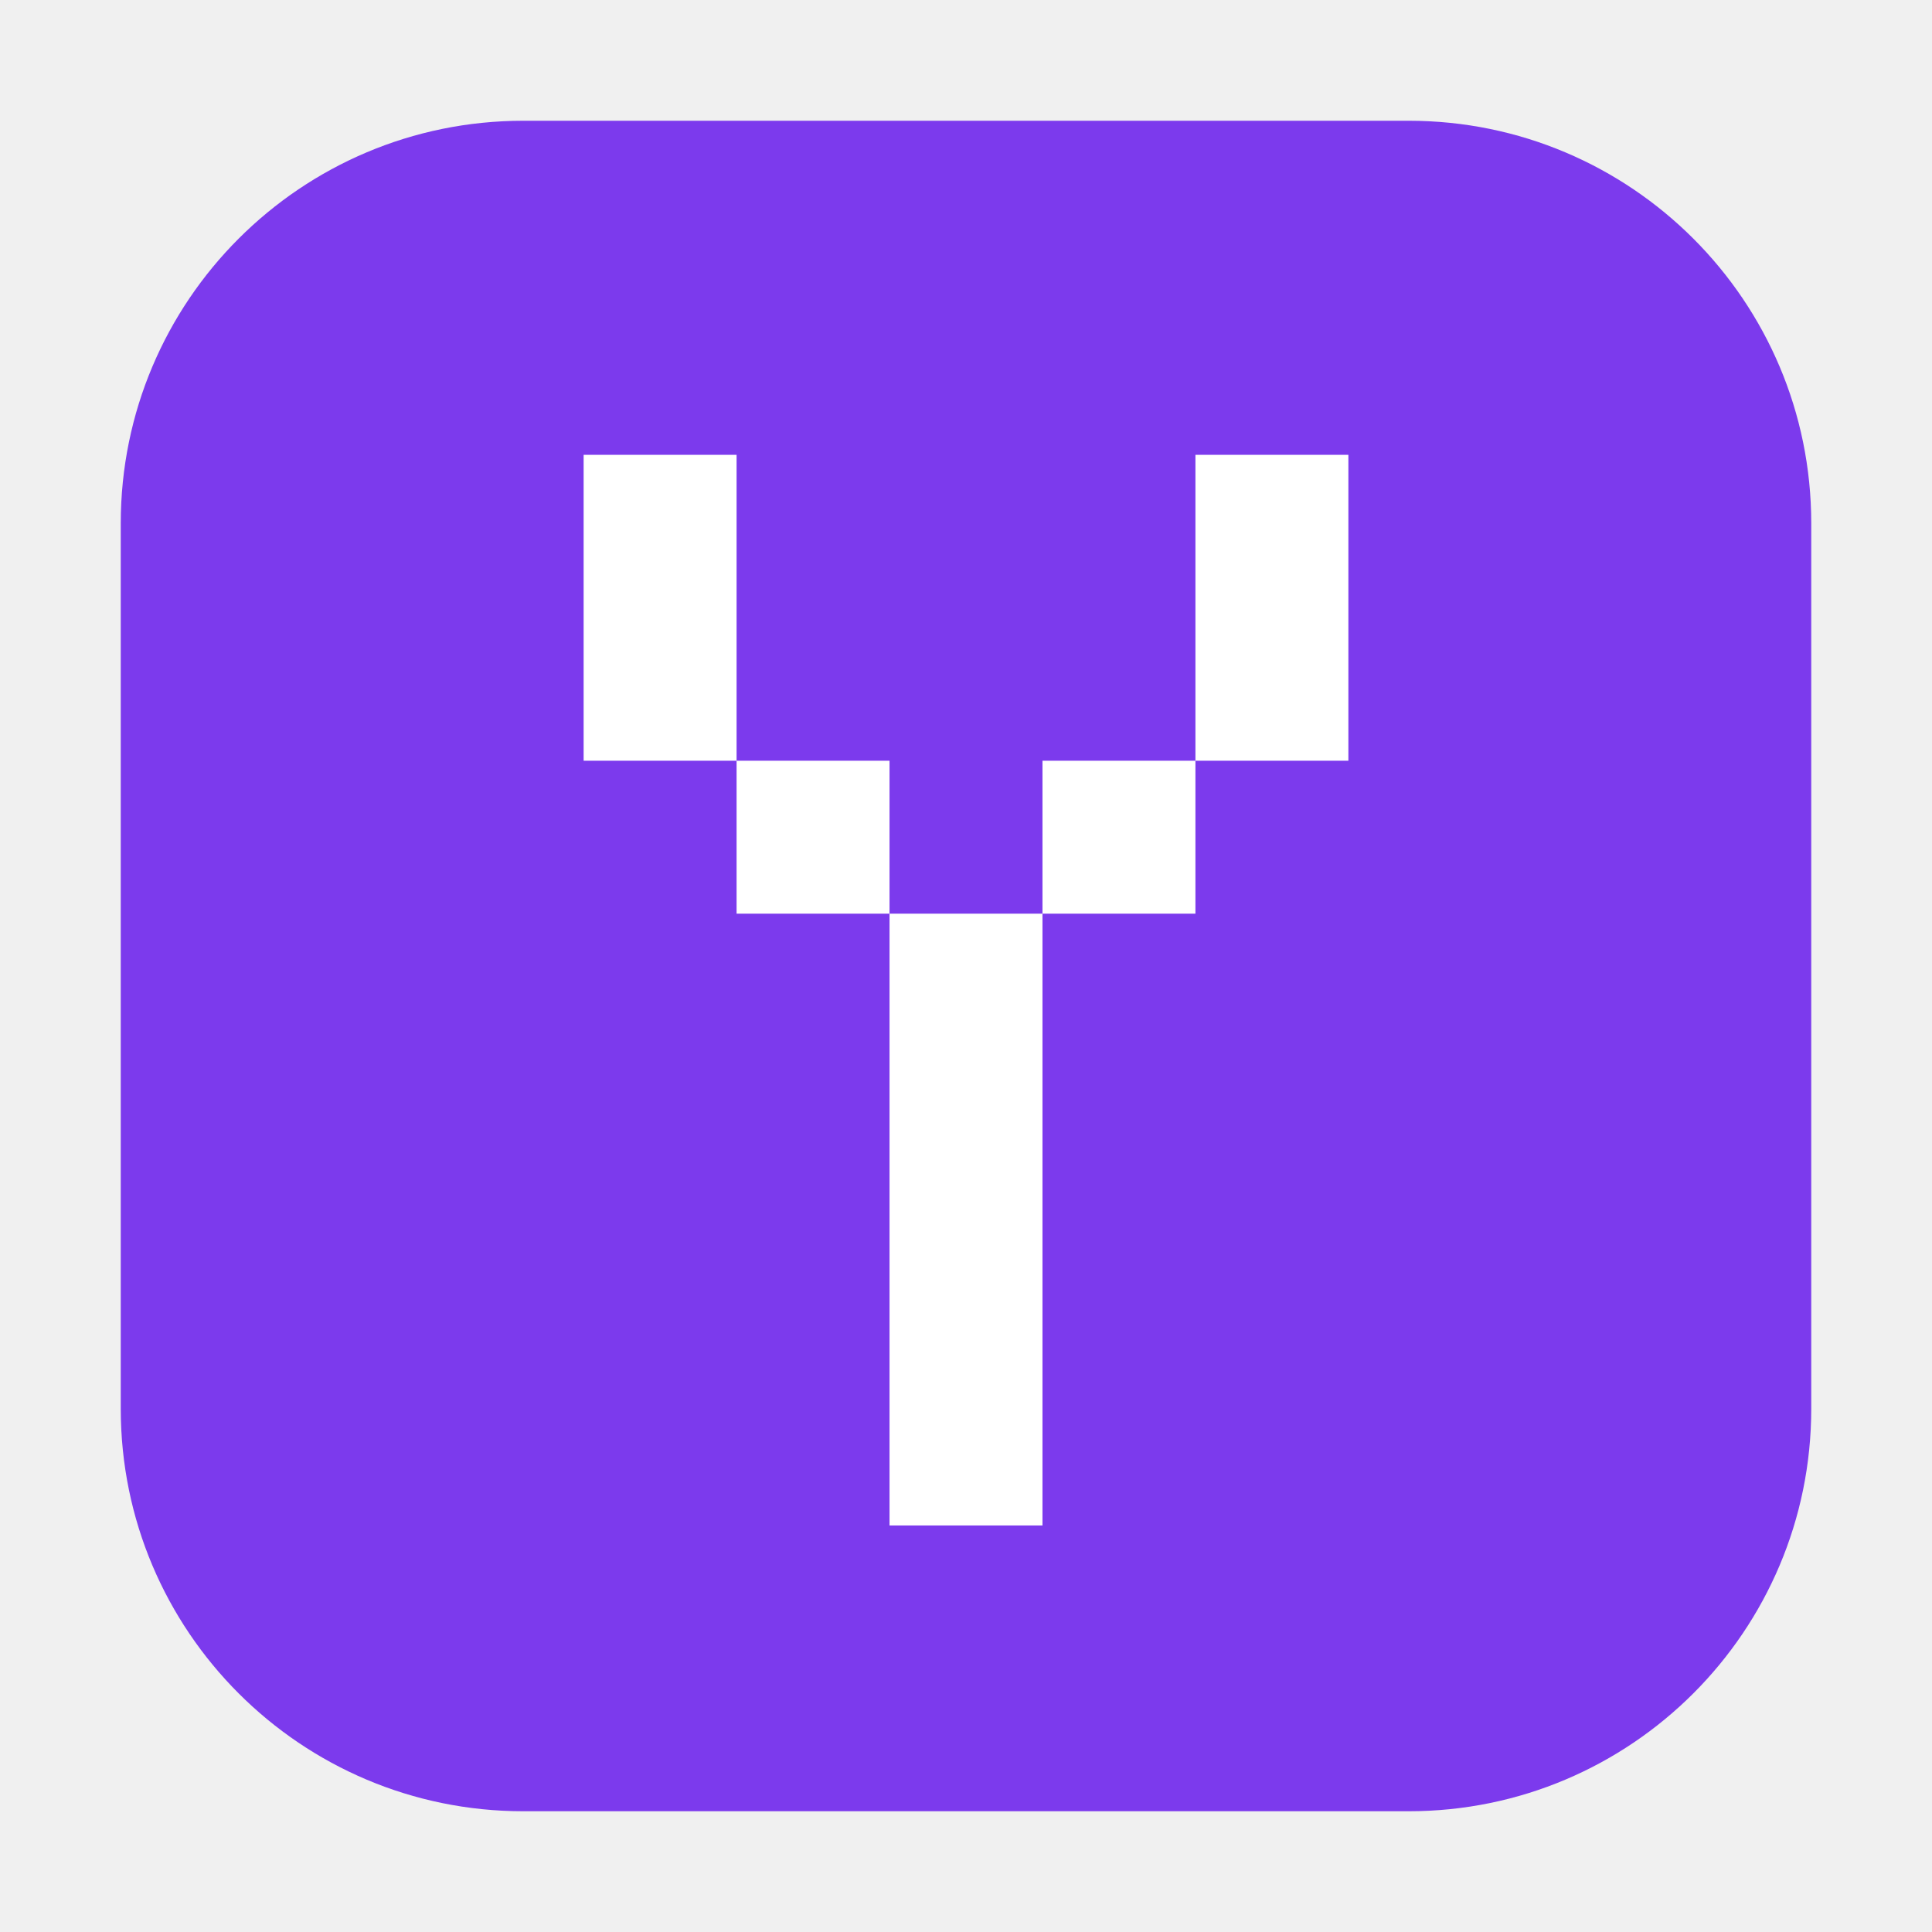
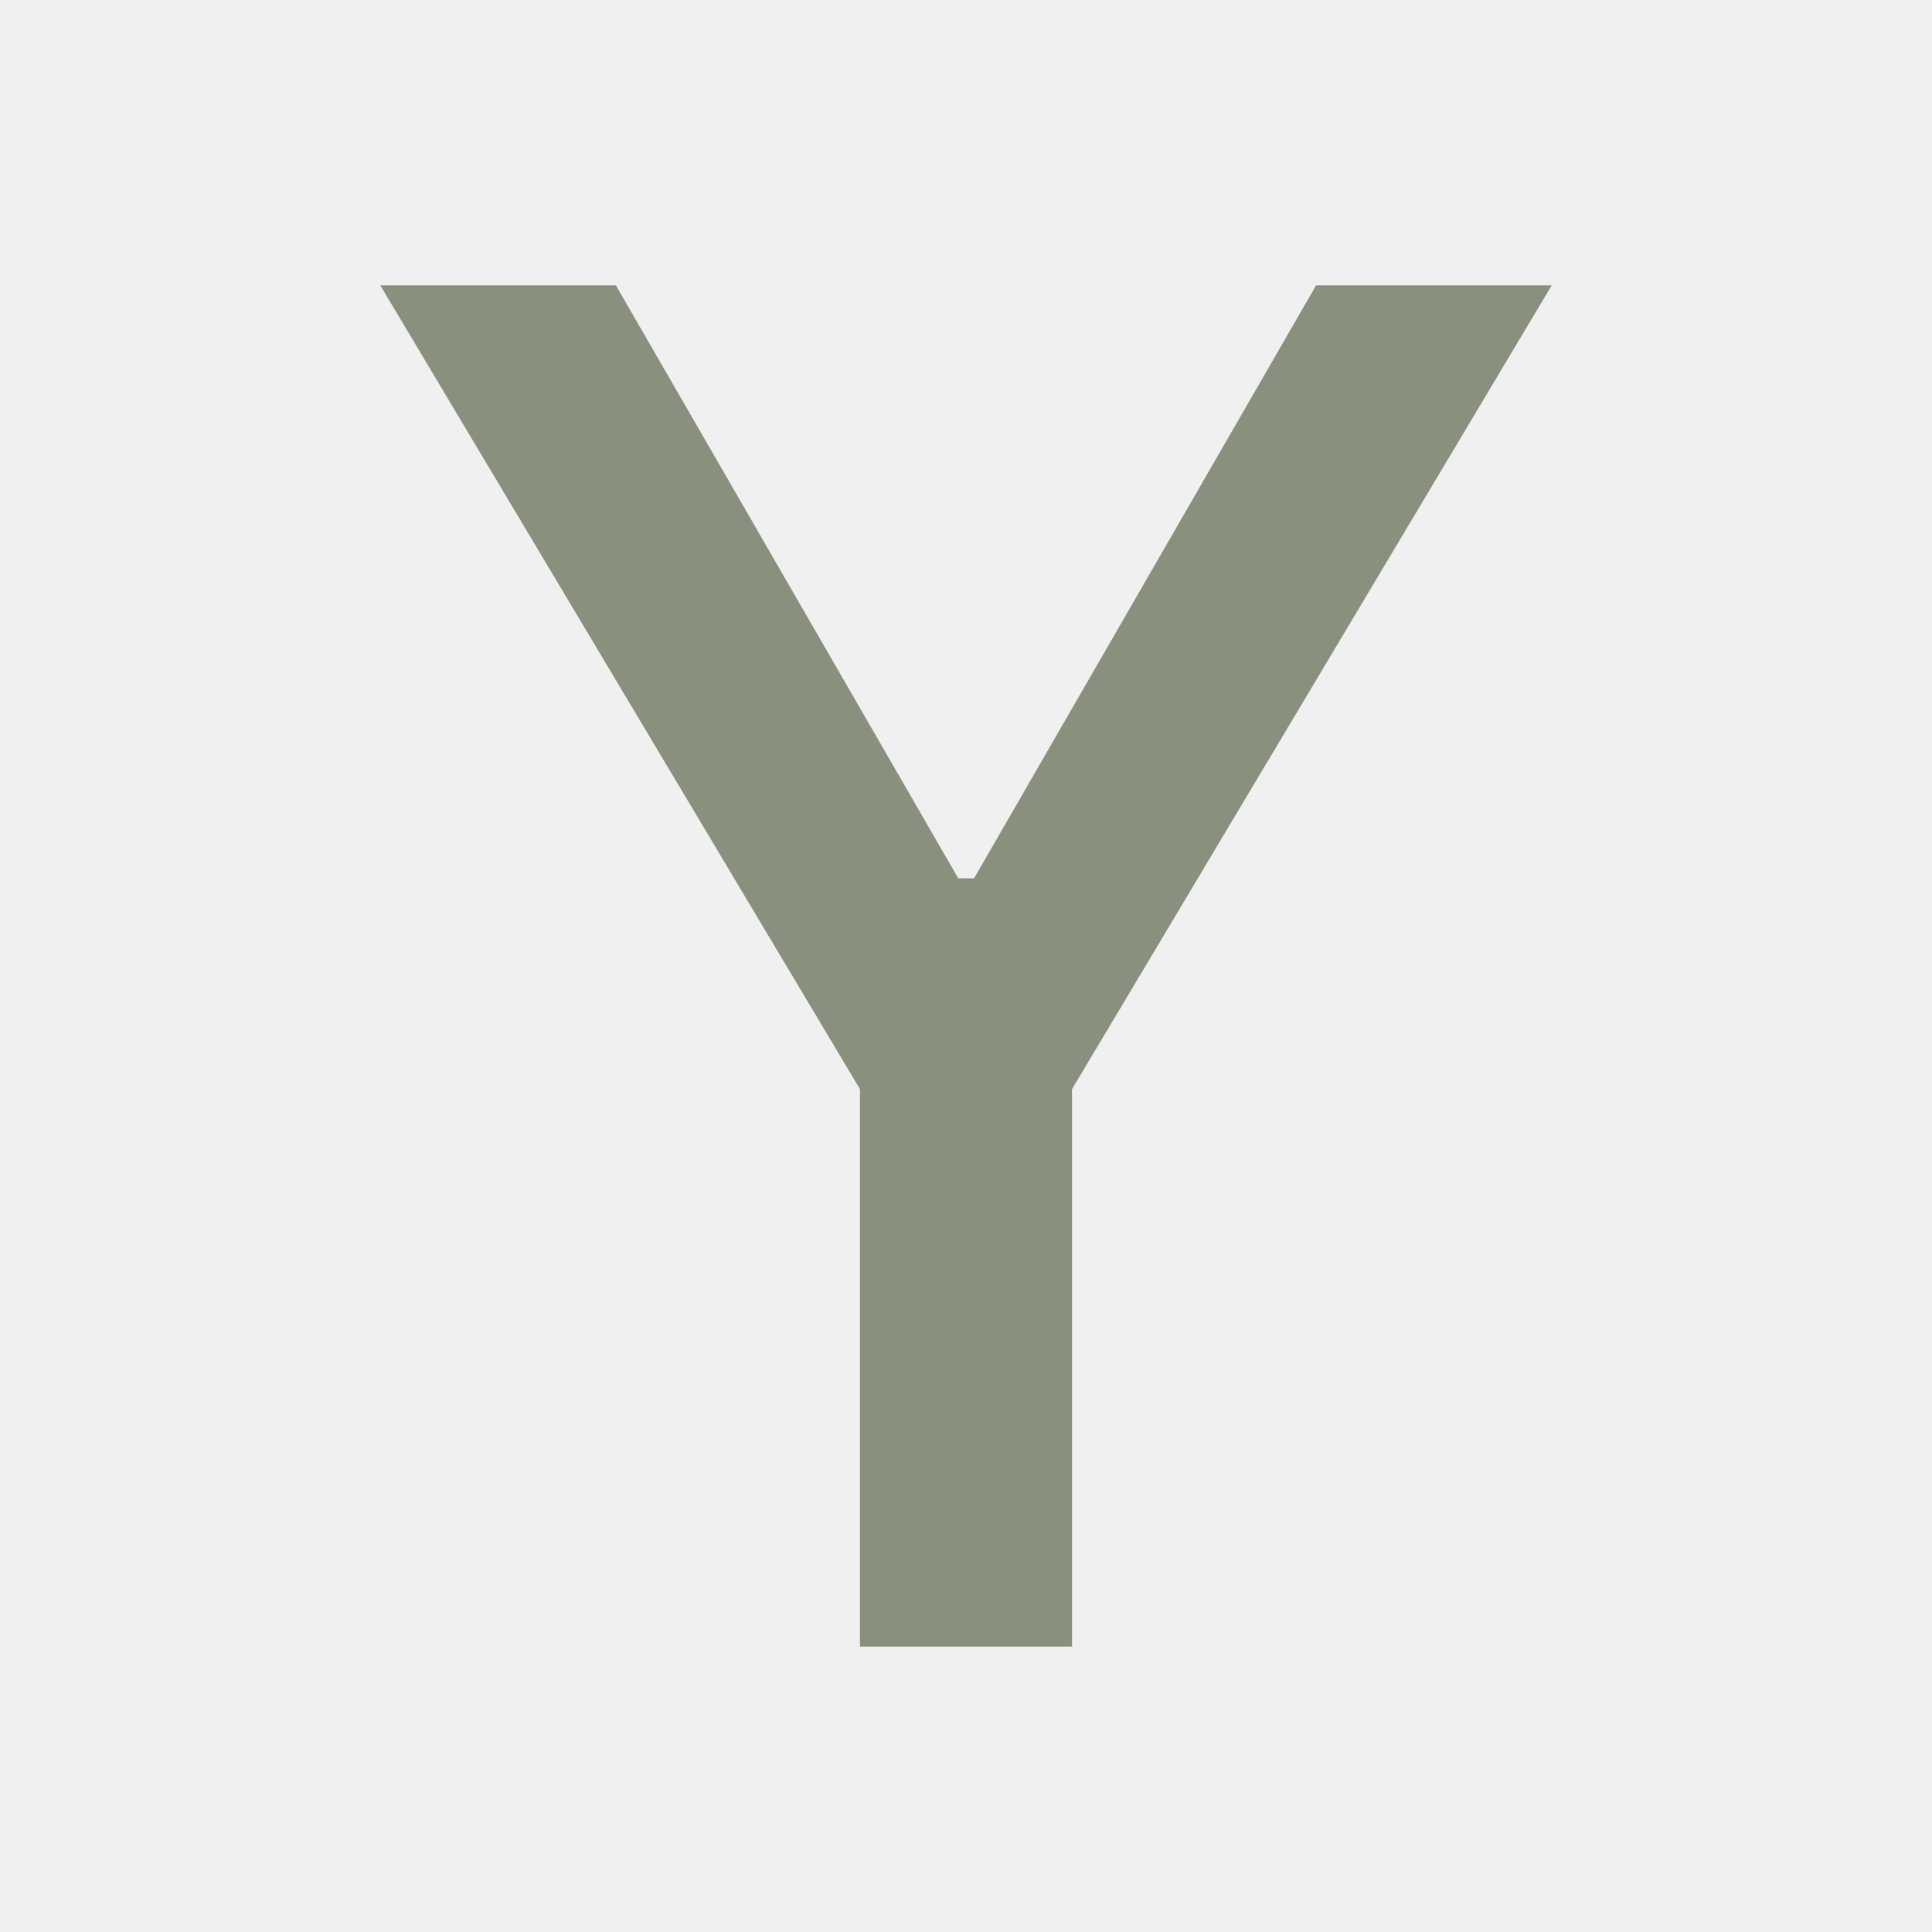
<svg xmlns="http://www.w3.org/2000/svg" viewBox="0 0 24 24">
-   <rect x="1.5" y="1.5" width="21" height="21" rx="5" fill="#7c3aed" />
-   <path fill="#fff" d="M7.25 5.65h1.9v1.9h-1.9zM14.85 5.65h1.9v1.9h-1.9zM7.25 7.55h1.9v1.9h-1.9zM14.85 7.55h1.9v1.9h-1.9zM9.15 9.45h1.9v1.9h-1.9zM12.95 9.45h1.9v1.9h-1.9zM11.05 11.35h1.9v1.9h-1.9zM11.05 13.25h1.9v1.9h-1.9zM11.05 15.15h1.9v1.9h-1.9zM11.05 17.05h1.9v1.9h-1.9z" />
+   <path fill="#89907E" d="M10.683 20.455L10.683 13.53L4.724 3.545L7.651 3.545L11.904 10.911L12.1 10.911L16.349 3.545L19.276 3.545L13.317 13.53L13.317 20.455Z" />
</svg>
